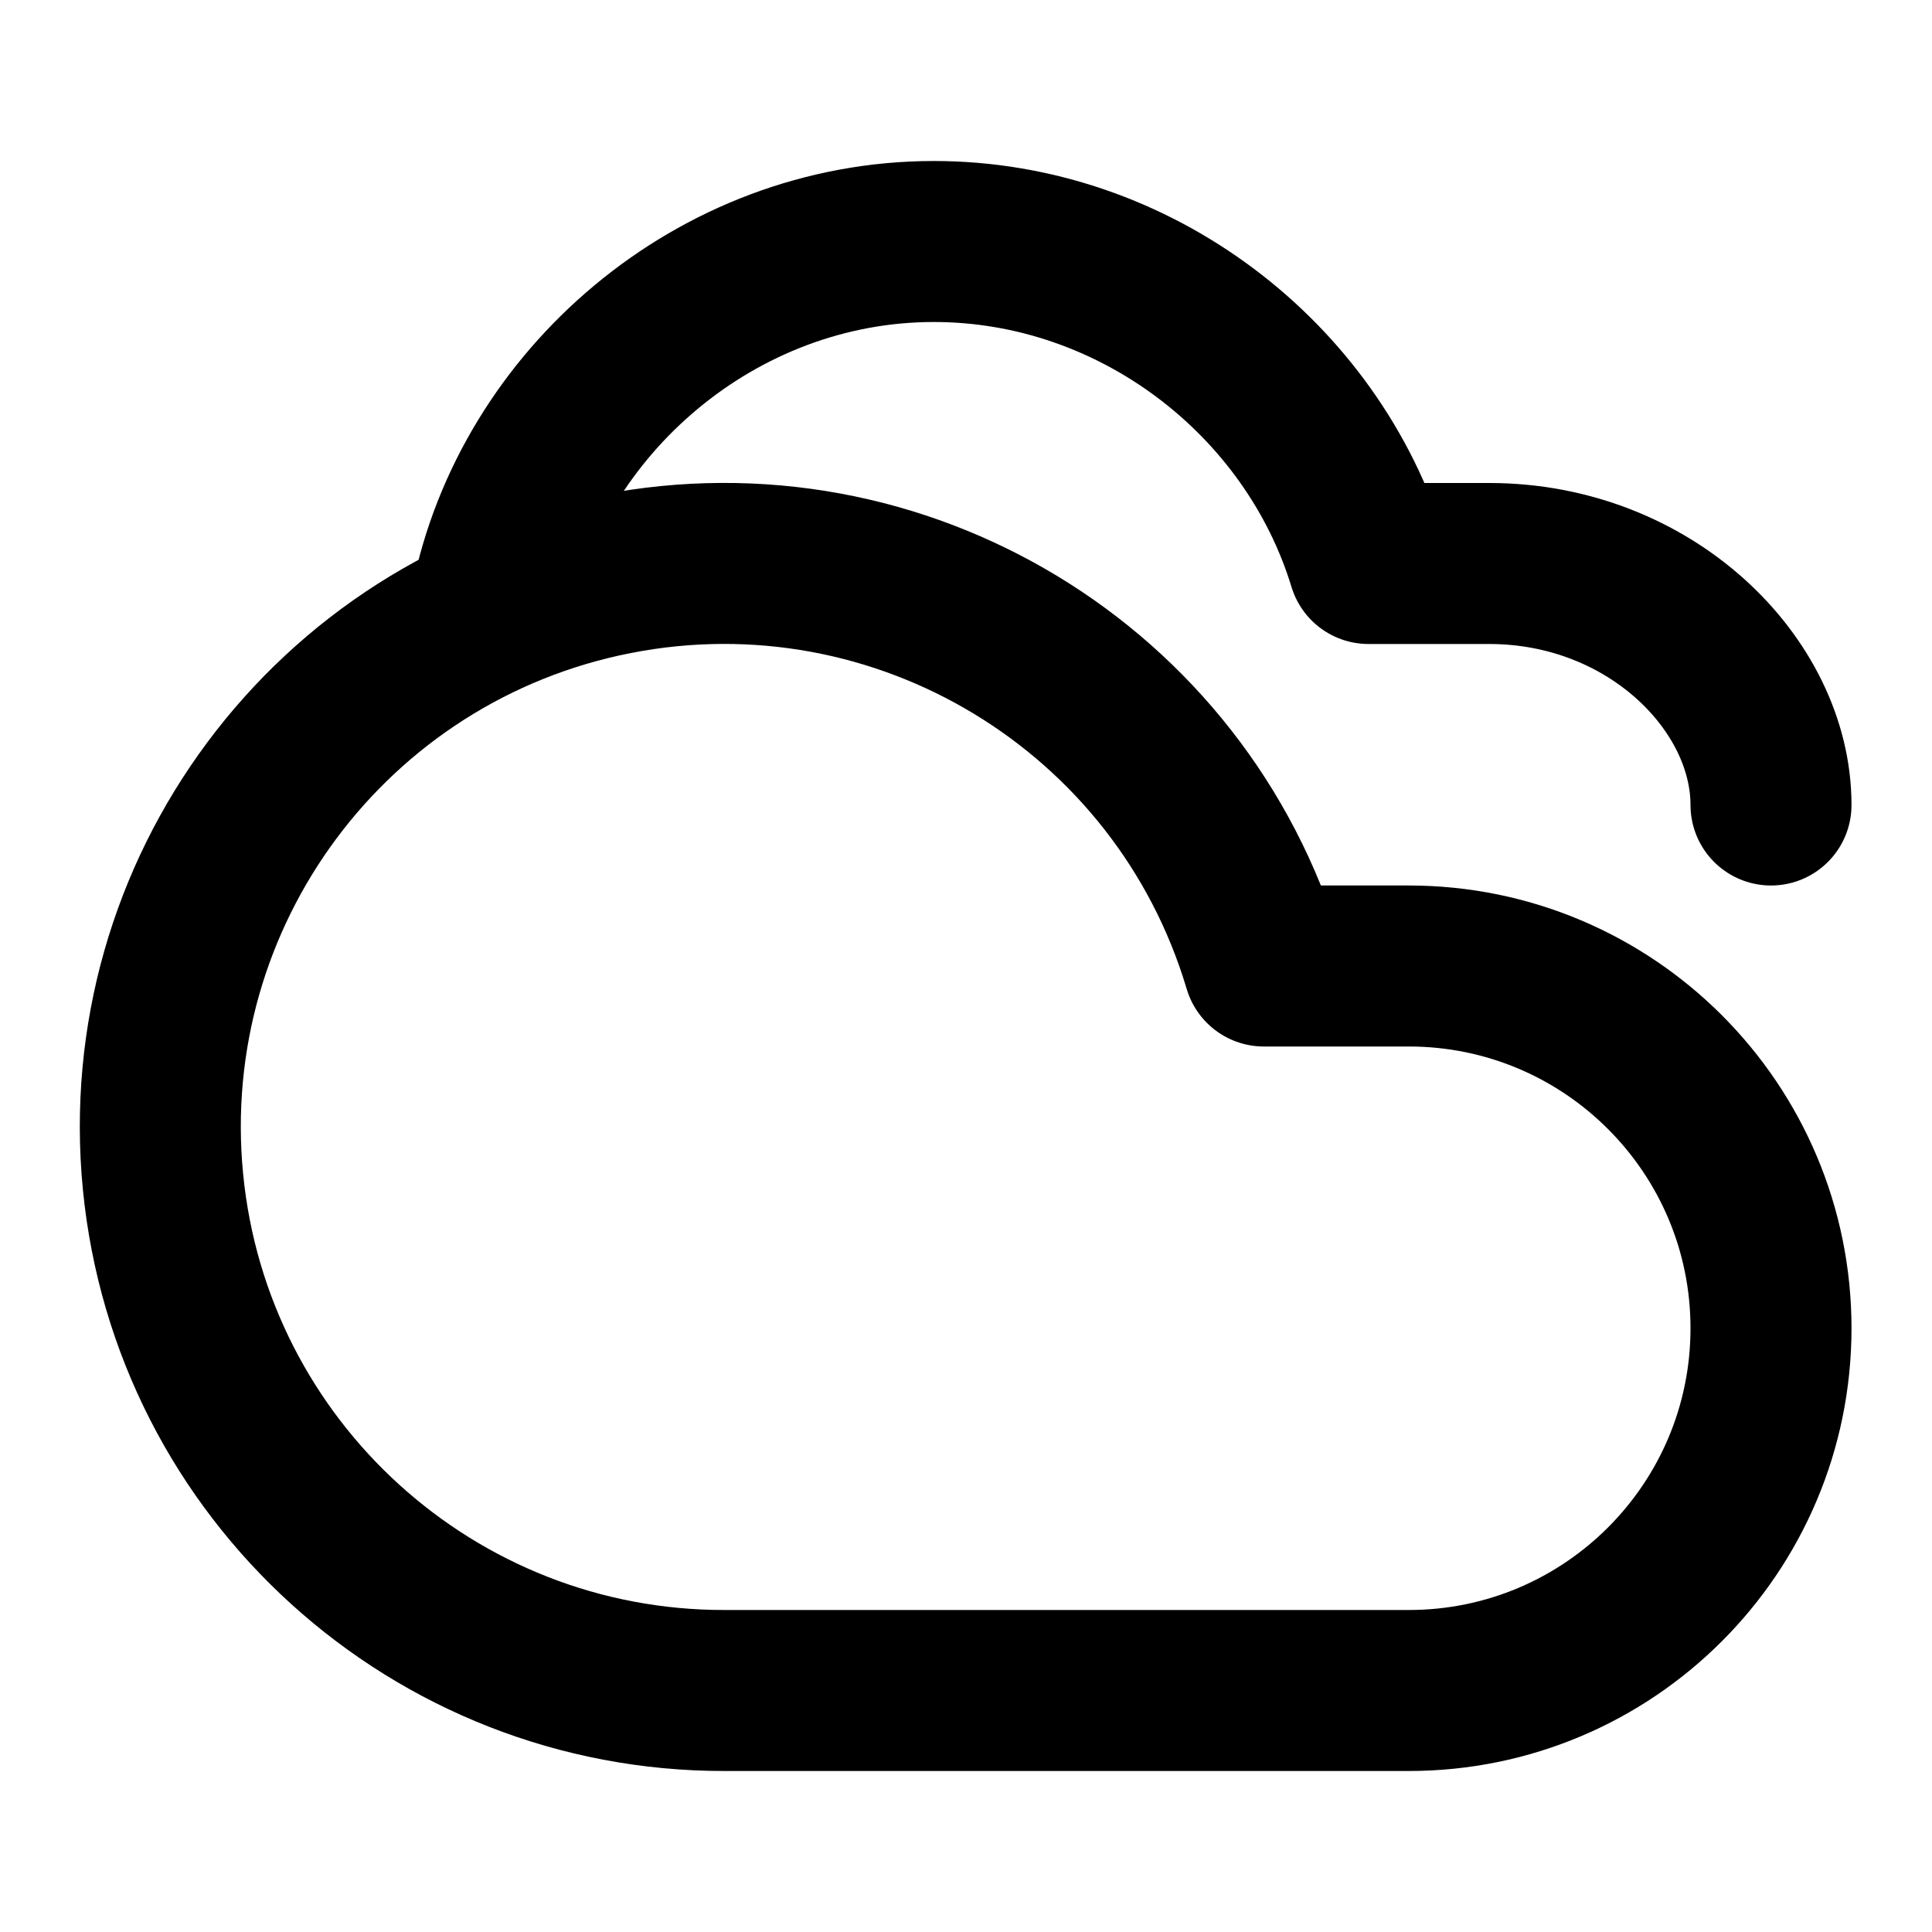
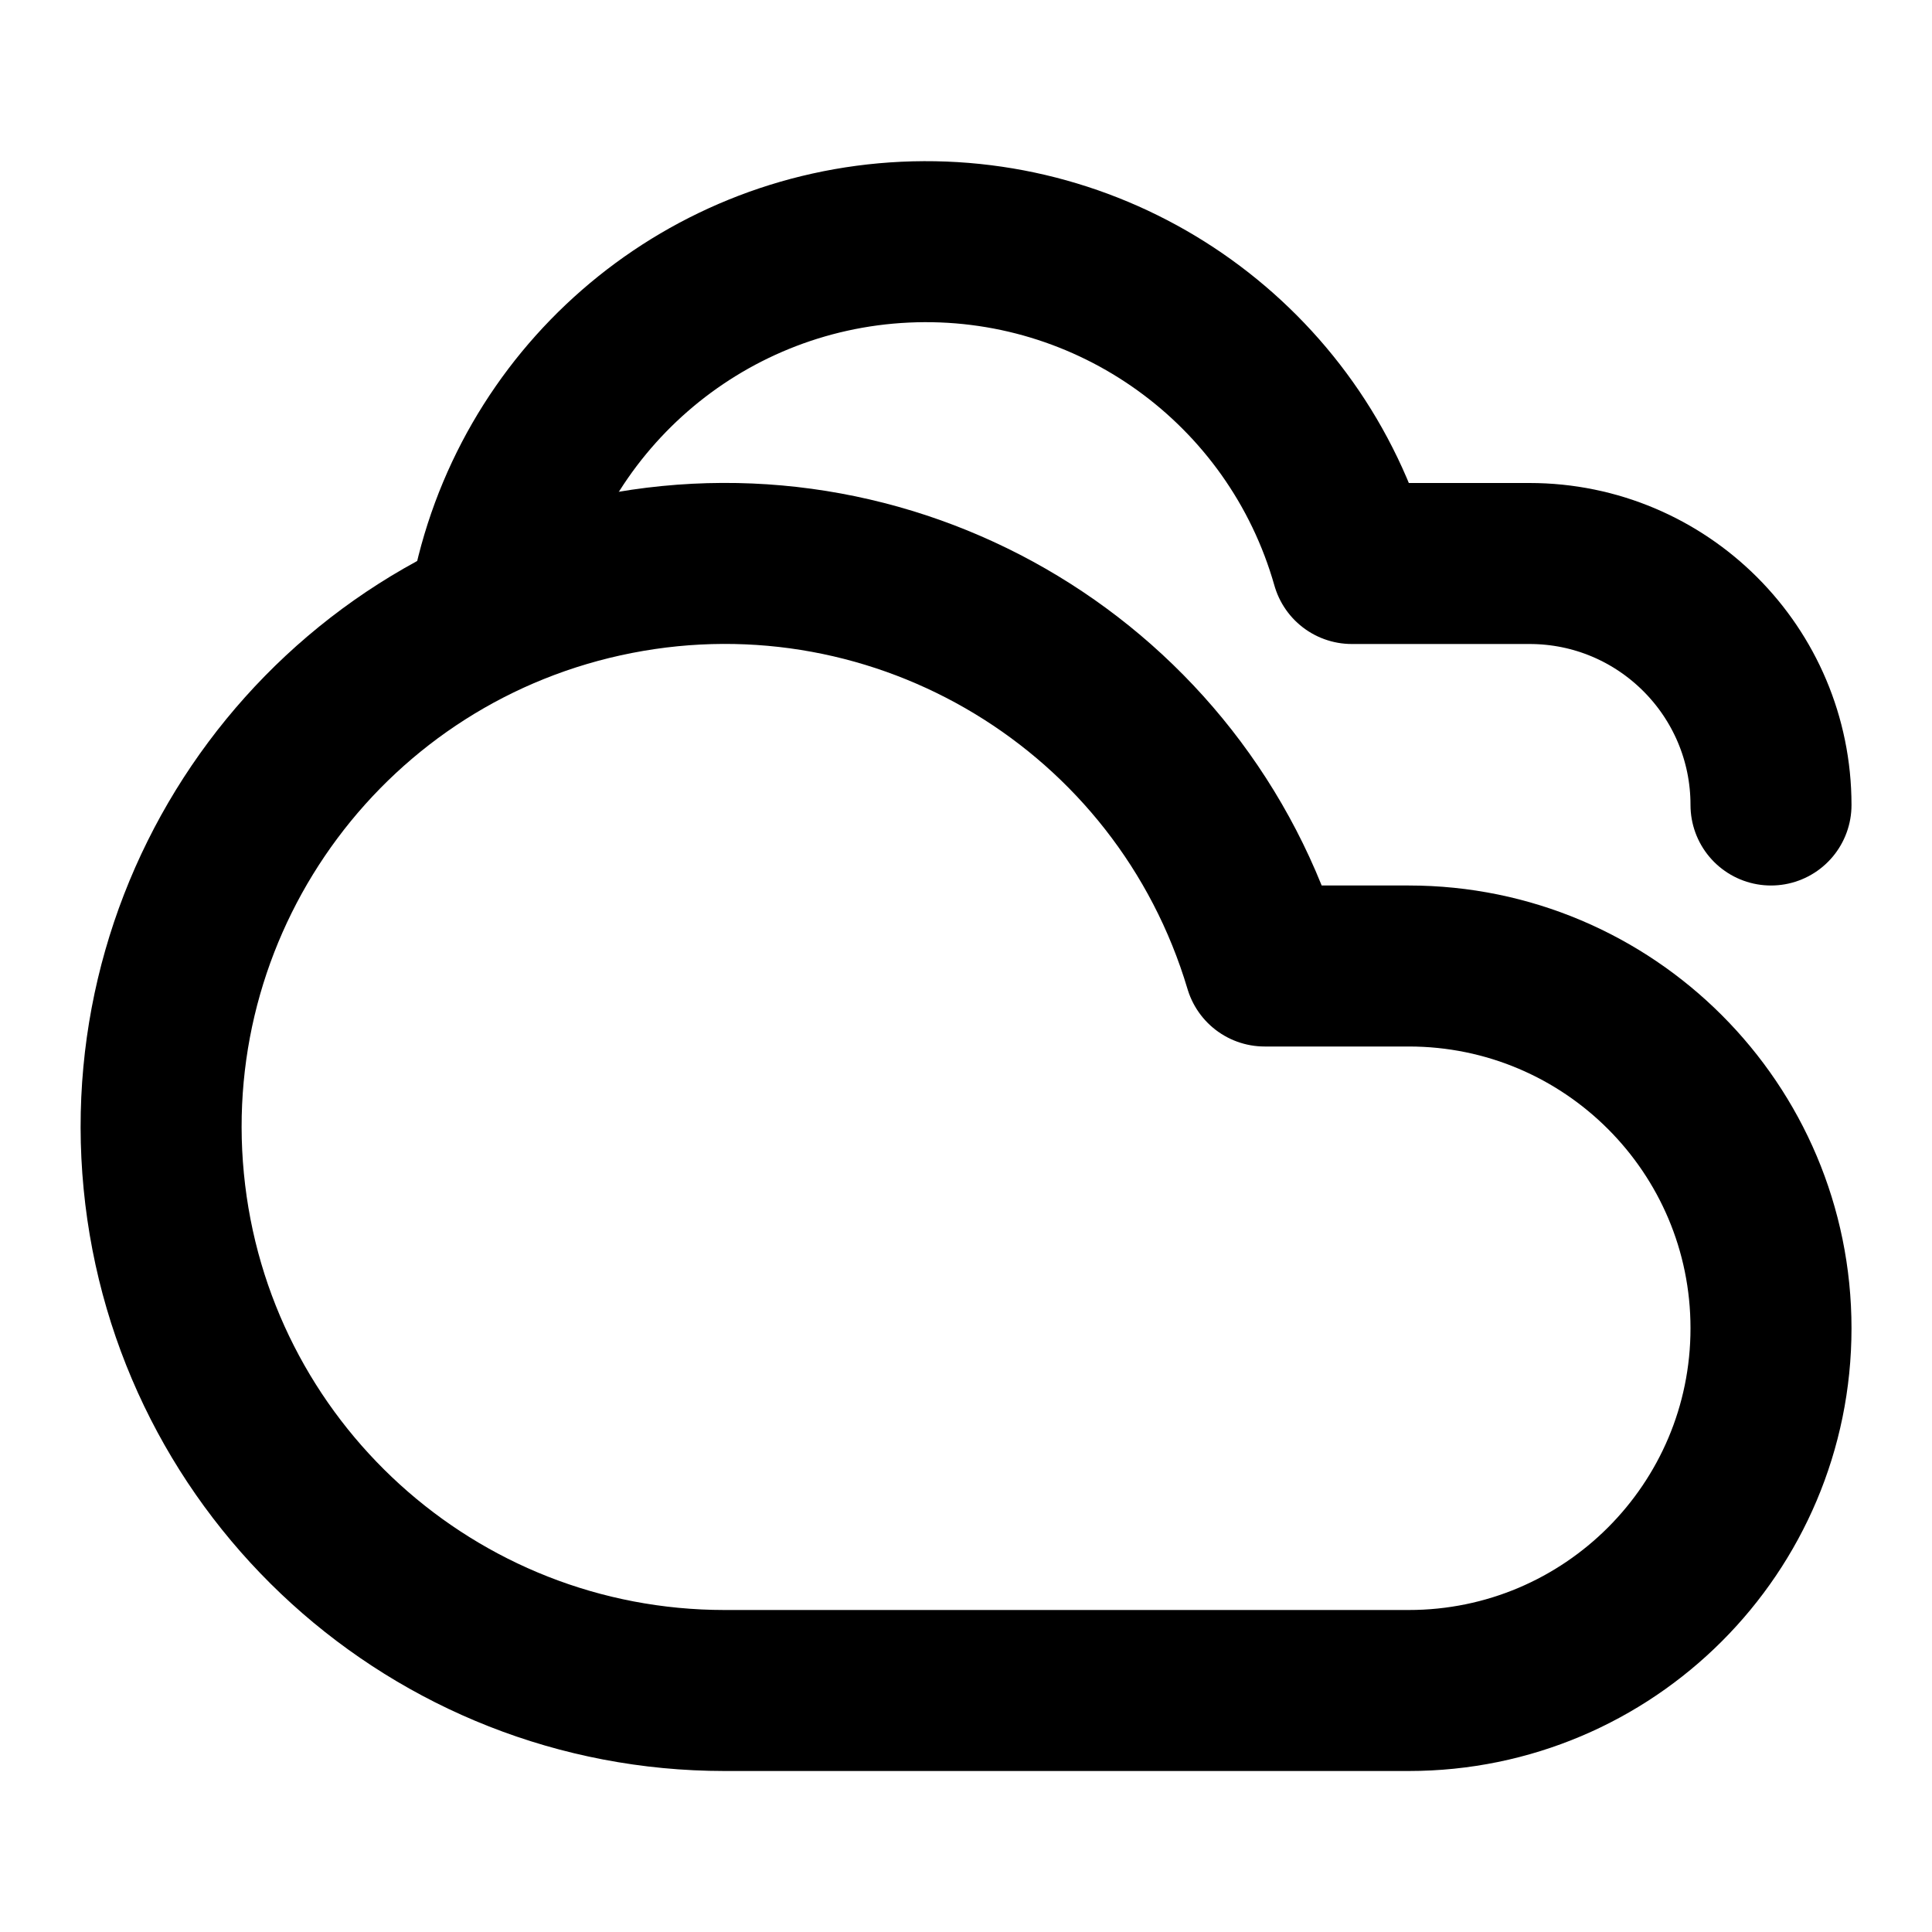
<svg xmlns="http://www.w3.org/2000/svg" width="24" height="24" viewBox="0 0 24 24" fill="none" stroke="currentColor" stroke-width="2" stroke-linecap="round" stroke-linejoin="round">
-   <path d="M17.5 21a4.5 4.5 0 1 0 0-9h-1.8A7 7 0 1 0 9 21h8.5z" />
-   <path d="M22 10c0-1.5-1.5-3-3.5-3H17c-.7-2.3-2.9-4-5.4-4-2.7 0-5 2-5.5 4.5" />
+   <path d="M17.5 21H9a7 7 0 1 1 6.71-9h1.79a4.5 4.5 0 1 1 0 9Z" />
+   <path d="M22 10a3 3 0 0 0-3-3h-2.207a5.502 5.502 0 0 0-10.702.5" />
</svg>
